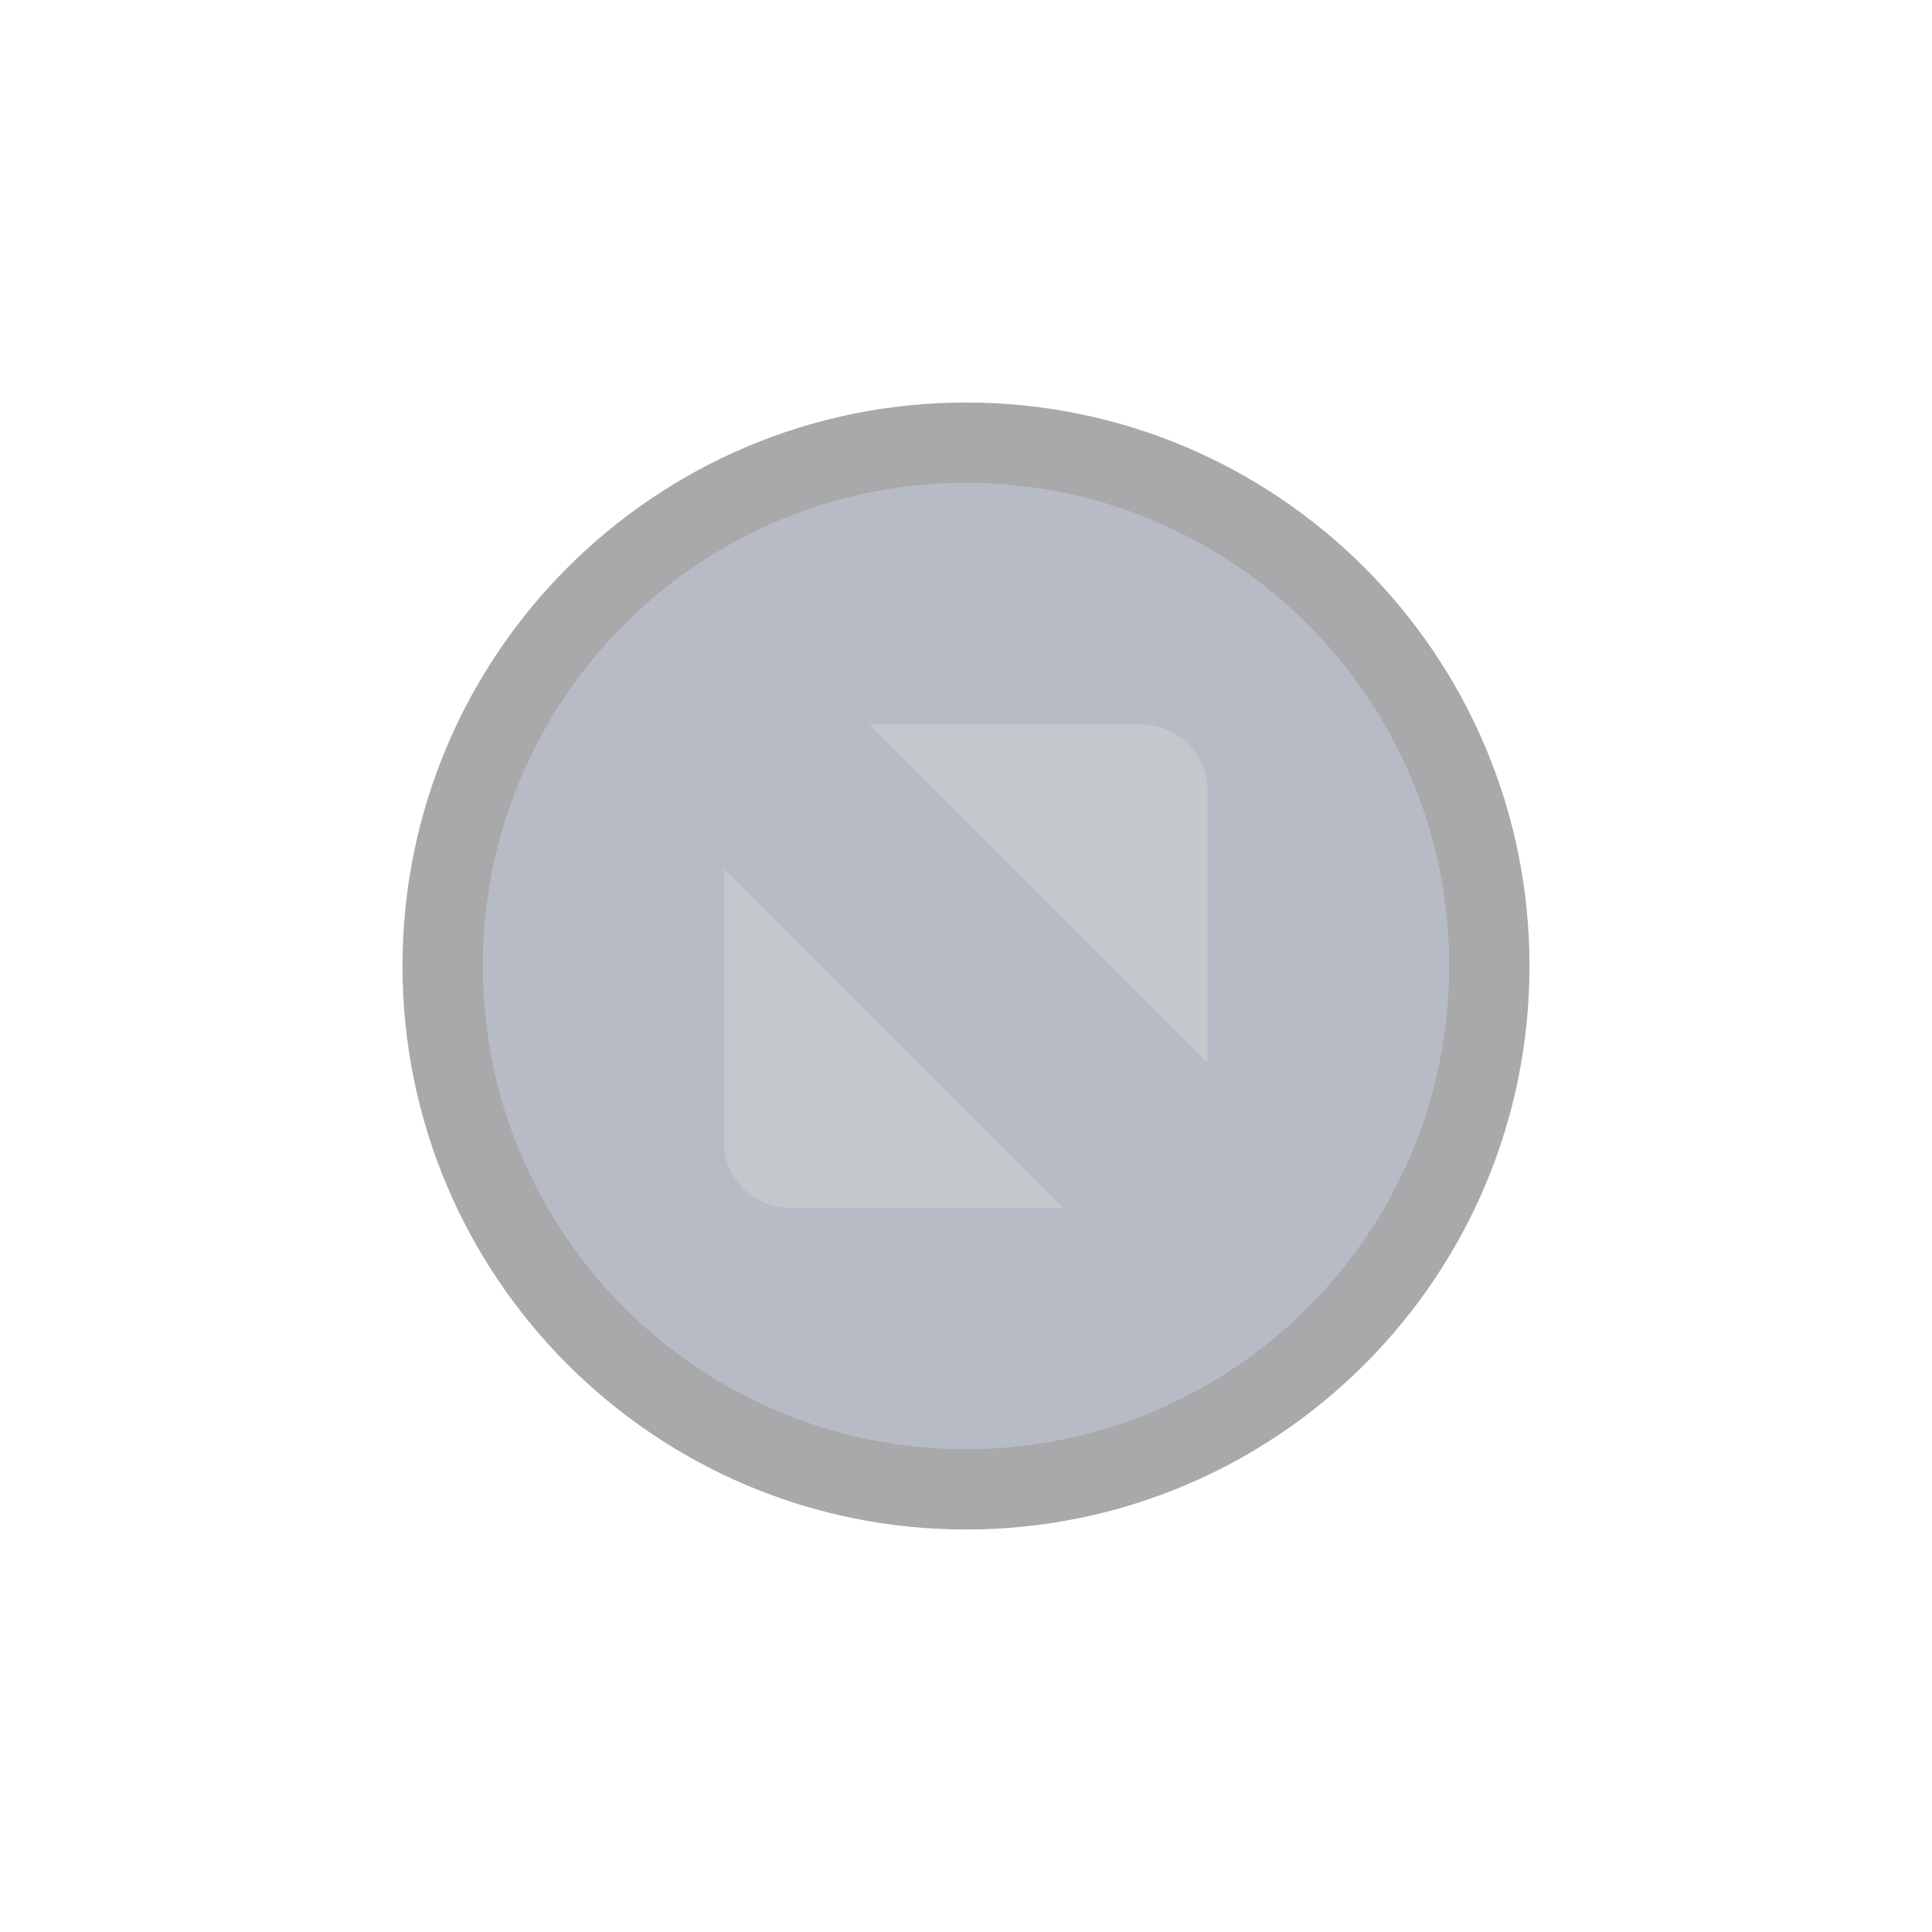
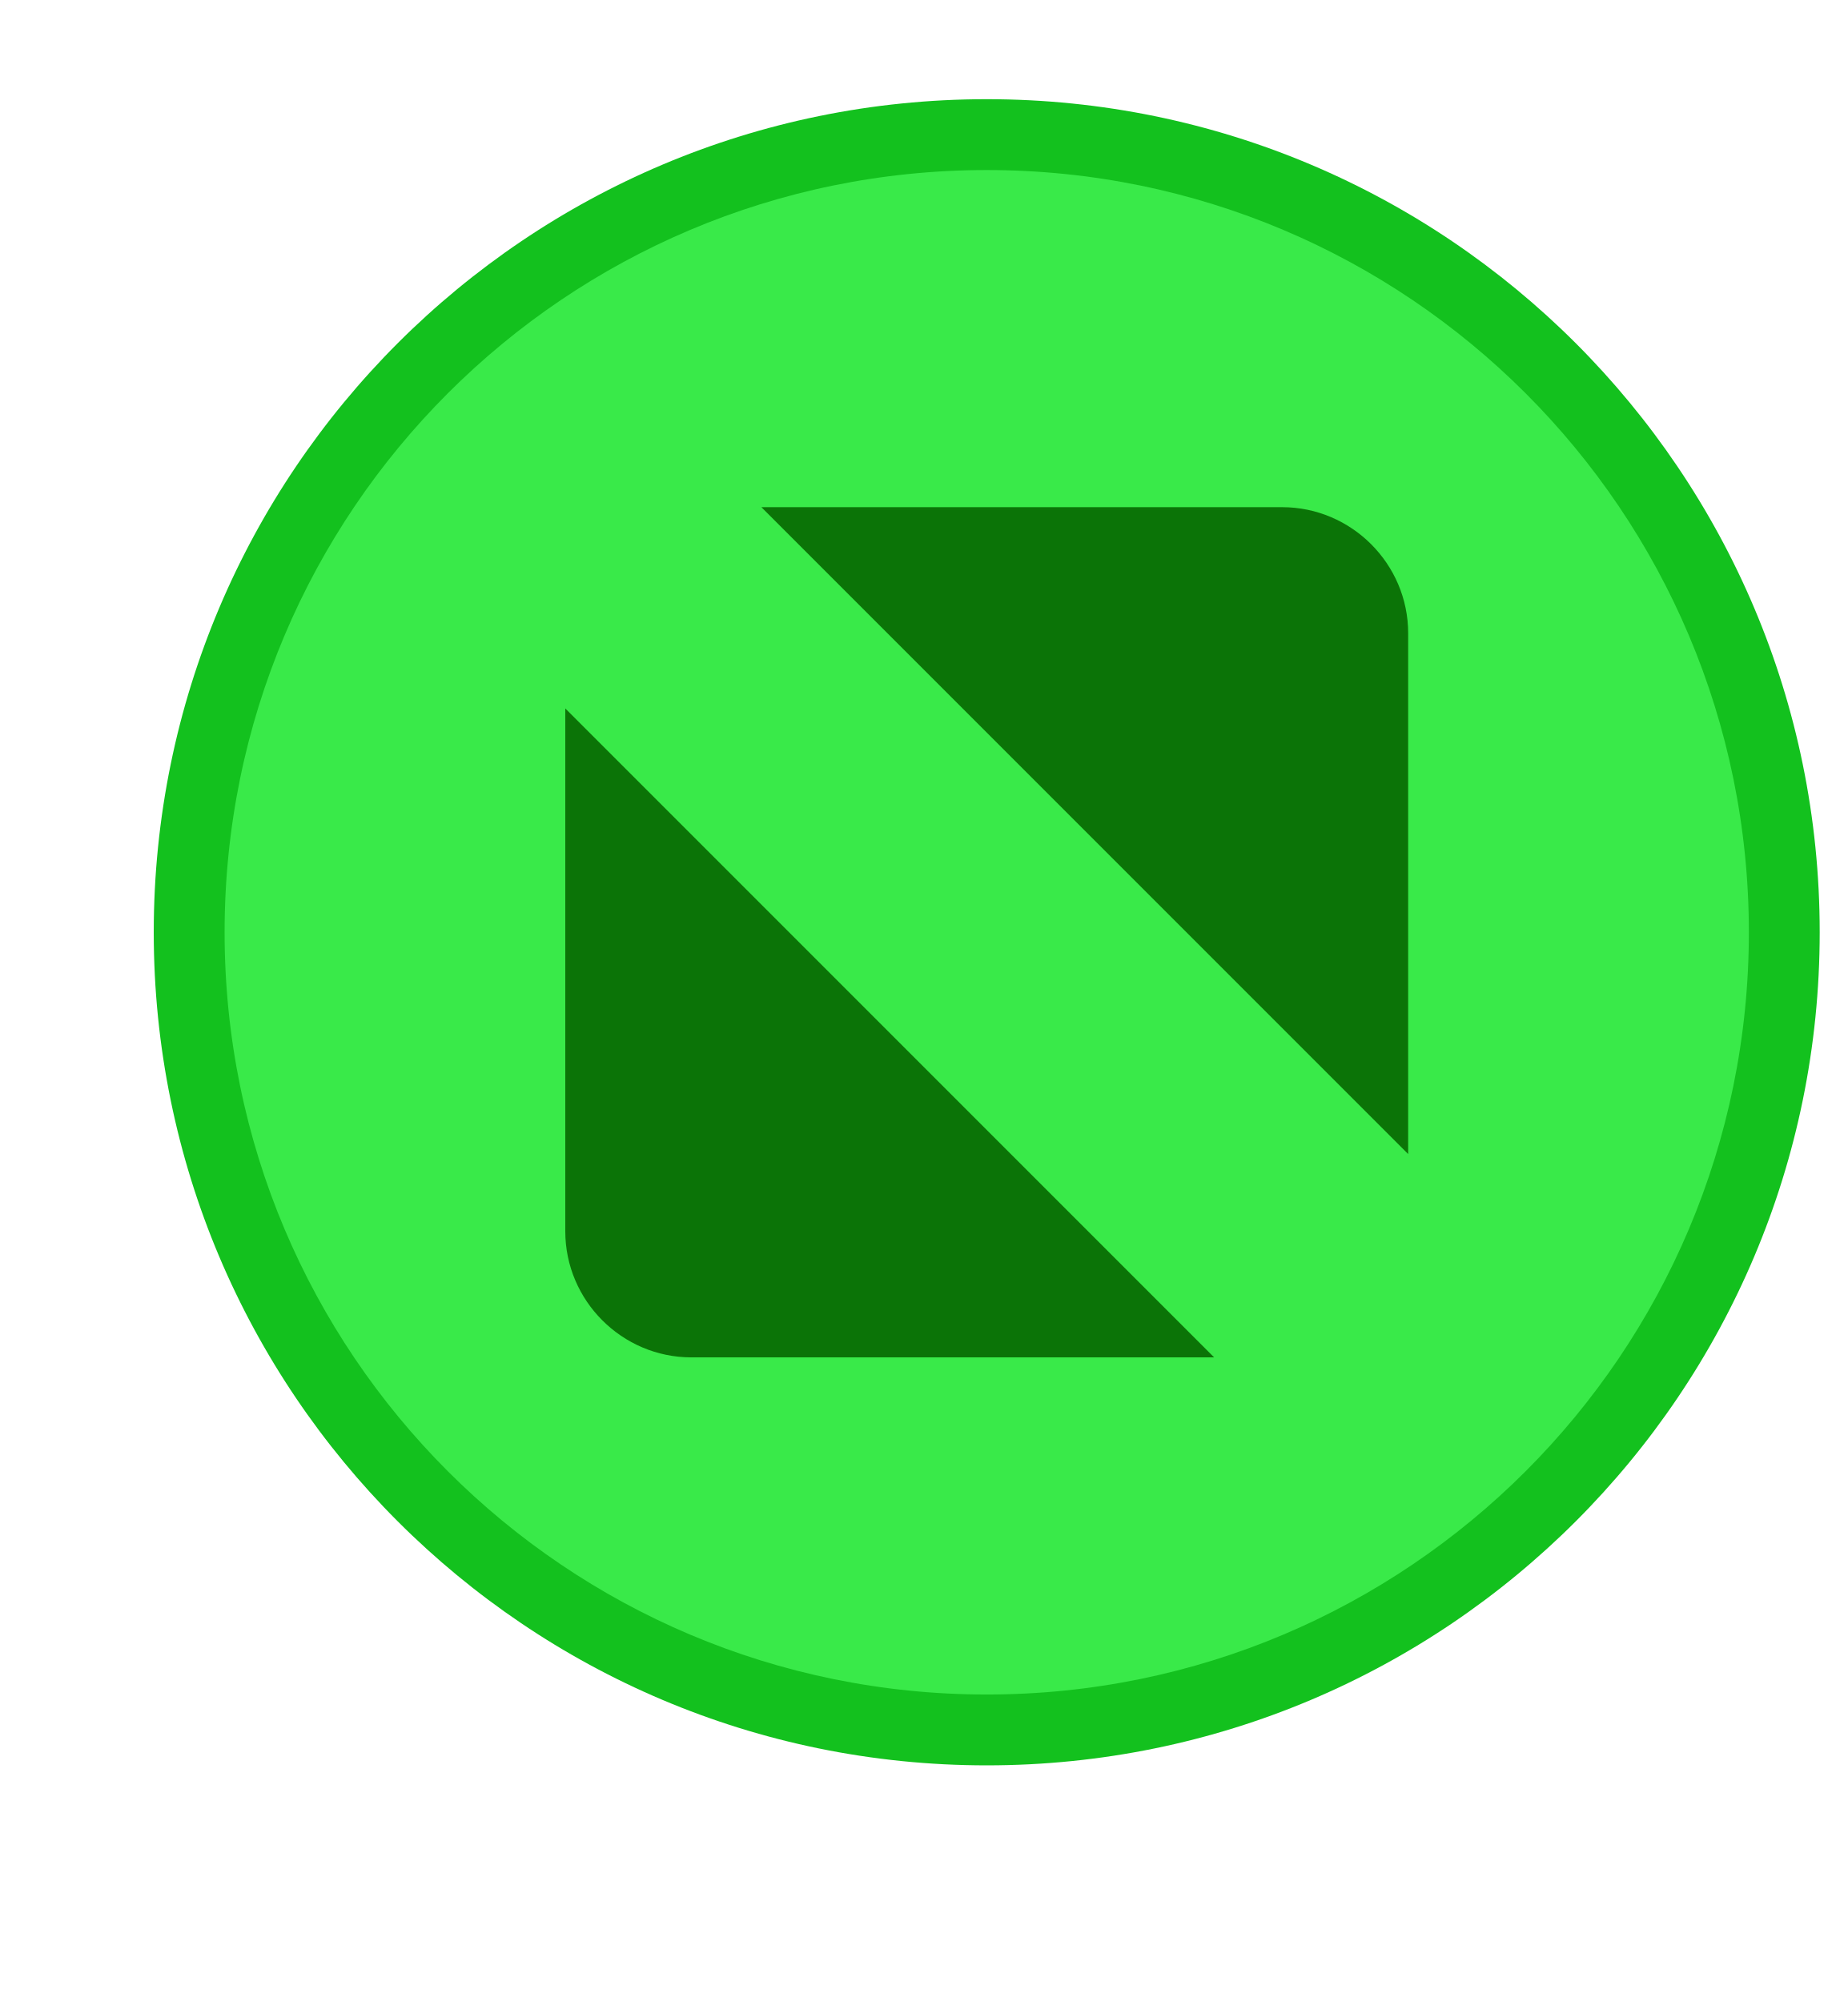
- <svg xmlns="http://www.w3.org/2000/svg" width="24" height="24" id="svg4306" version="1.1" style="enable-background:new">
-   <defs id="defs4308">
-     <linearGradient id="linearGradient3770">
-       <stop style="stop-color:#000000;stop-opacity:0.628;" offset="0" id="stop3772" />
-       <stop style="stop-color:#000000;stop-opacity:0.498;" offset="1" id="stop3774" />
-     </linearGradient>
-     <linearGradient id="linearGradient4882">
-       <stop style="stop-color:#ffffff;stop-opacity:1;" offset="0" id="stop4884" />
-       <stop style="stop-color:#ffffff;stop-opacity:0;" offset="1" id="stop4886" />
-     </linearGradient>
-     <linearGradient id="linearGradient3784-6">
-       <stop style="stop-color:#ffffff;stop-opacity:0.216;" offset="0" id="stop3786-4" />
-       <stop style="stop-color:#ffffff;stop-opacity:0;" offset="1" id="stop3788-6" />
-     </linearGradient>
-     <linearGradient id="linearGradient4892">
-       <stop id="stop4894" offset="0" style="stop-color:#2f3a42;stop-opacity:1;" />
-       <stop id="stop4896" offset="1" style="stop-color:#1d242a;stop-opacity:1;" />
-     </linearGradient>
-     <linearGradient id="linearGradient4882-4">
-       <stop id="stop4884-9" offset="0" style="stop-color:#728495;stop-opacity:1;" />
-       <stop id="stop4886-9" offset="1" style="stop-color:#617c95;stop-opacity:0;" />
-     </linearGradient>
-   </defs>
-   <g id="layer1" transform="translate(0,-1028.362)">
-     <g style="display:inline" id="titlebutton-max-hover-dark" transform="translate(-509,1218)">
-       <g id="g4891-5-8" style="display:inline;opacity:1" transform="translate(-781,-432.6378)">
-         <ellipse cy="255" cx="1302" style="display:inline;opacity:0.45;fill:#5f697f;fill-opacity:1;stroke:none;stroke-width:0;stroke-linecap:butt;stroke-linejoin:miter;stroke-miterlimit:4;stroke-dasharray:none;stroke-dashoffset:0;stroke-opacity:1" id="path4068-7-5-9-6-7-2-4-6-6" rx="6" ry="6" />
-         <path style="display:inline;opacity:0.37;fill:#15171c;fill-opacity:1;stroke:none;stroke-width:0;stroke-linecap:butt;stroke-linejoin:miter;stroke-miterlimit:4;stroke-dasharray:none;stroke-dashoffset:0;stroke-opacity:1" d="m 1302,248 a 7,7 0 0 0 -7,7 7,7 0 0 0 7,7 7,7 0 0 0 7,-7 7,7 0 0 0 -7,-7 z m 0,1 a 6,6 0 0 1 6,6 6,6 0 0 1 -6,6 6,6 0 0 1 -6,-6 6,6 0 0 1 6,-6 z" id="path4068-7-5-9-6-7-2-5-78-2-6" />
-         <g id="g4806-9-0-6" transform="translate(1294,247)" style="fill:#c0e3ff;fill-opacity:1">
-           <g transform="translate(-81.0002,-967)" style="display:inline;fill:#c0e3ff;fill-opacity:1" id="layer9-78-7-6-6" />
-           <g transform="translate(-81.0002,-967)" id="layer10-3-3-2-7" style="fill:#c0e3ff;fill-opacity:1" />
-           <g transform="translate(-81.0002,-967)" id="layer11-19-75-1-2" style="fill:#c0e3ff;fill-opacity:1" />
-           <g transform="translate(-81.0002,-967)" id="layer13-4-9-2-3" style="fill:#c0e3ff;fill-opacity:1" />
-           <g transform="translate(-81.0002,-967)" id="layer14-8-5-0-4" style="fill:#c0e3ff;fill-opacity:1" />
-           <g transform="translate(-81.0002,-967)" style="display:inline;fill:#c0e3ff;fill-opacity:1" id="layer15-5-8-0-4" />
-           <g transform="translate(-81.0002,-967)" style="display:inline;fill:#c0e3ff;fill-opacity:1" id="g71291-1-7-5-9" />
-           <g transform="translate(-81.0002,-967)" style="display:inline;fill:#c0e3ff;fill-opacity:1" id="g4953-7-1-4-1" />
-           <g transform="translate(-81.0002,-967)" style="display:inline;fill:#c0e3ff;fill-opacity:1" id="layer12-3-0-0-6">
-             <path d="m 87.8,972 3.382,0 c 0.45,0 0.816,0.368 0.819,0.819 l 0,3.382 z m 2.407,6.007 -3.395,0 c -0.45,0 -0.819,-0.368 -0.819,-0.819 l 0,-3.395 4.214,4.214" style="opacity:1;fill:#c4c7cc;fill-opacity:1;fill-rule:evenodd;stroke:none" id="path4293-6-7-1" />
+ <svg xmlns="http://www.w3.org/2000/svg" width="12" height="13" id="svg2" version="1.1">
+   <defs id="defs4" />
+   <g id="layer1" transform="translate(-671.1429,-651.5765)">
+     <g transform="matrix(0.1265625,0,0,-0.1265625,672.0709,663.0964)" id="g4090">
+       <g transform="scale(0.1,0.1)" id="g4092">
+         <g transform="matrix(10,0,0,10,-4.003492,0.1181699)" id="g4285">
+           <g transform="scale(0.1,0.1)" id="g4287">
+             <path id="path4289" style="fill:#13c11e;fill-opacity:1;fill-rule:evenodd;stroke:none" d="m 437.004,4.348 c 236.059,0 427.426,191.367 427.426,427.429 0,236.063 -191.367,427.43 -427.426,427.43 C 200.938,859.207 9.57,667.84 9.57,431.777 9.57,195.715 200.938,4.348 437.004,4.348" />
+             <path id="path4291" style="fill:#39ea49;fill-opacity:1;fill-rule:evenodd;stroke:none" d="m 437.004,40.699 c 215.984,0 391.074,175.094 391.074,391.078 0,215.985 -175.09,391.075 -391.074,391.075 -215.988,0 -391.078,-175.09 -391.078,-391.075 0,-215.984 175.09,-391.078 391.078,-391.078" />
+             <path id="path4293" style="fill:#0b7407;fill-opacity:1;fill-rule:evenodd;stroke:none" d="m 321.367,649.883 267.199,0 c 35.579,0 64.692,-29.113 64.692,-64.695 l 0,-267.196 -331.891,331.891 z m 232.324,-436.211 -268.253,0 c -35.583,0 -64.692,29.109 -64.692,64.691 l 0,268.254 332.945,-332.945" />
          </g>
        </g>
      </g>
-       <rect y="-185.638" x="513" height="16" width="16" id="rect17883-0-1-5" style="display:inline;opacity:1;fill:none;fill-opacity:1;stroke:none;stroke-width:1;stroke-linecap:butt;stroke-linejoin:miter;stroke-miterlimit:4;stroke-dasharray:none;stroke-dashoffset:0;stroke-opacity:0" />
    </g>
  </g>
</svg>
